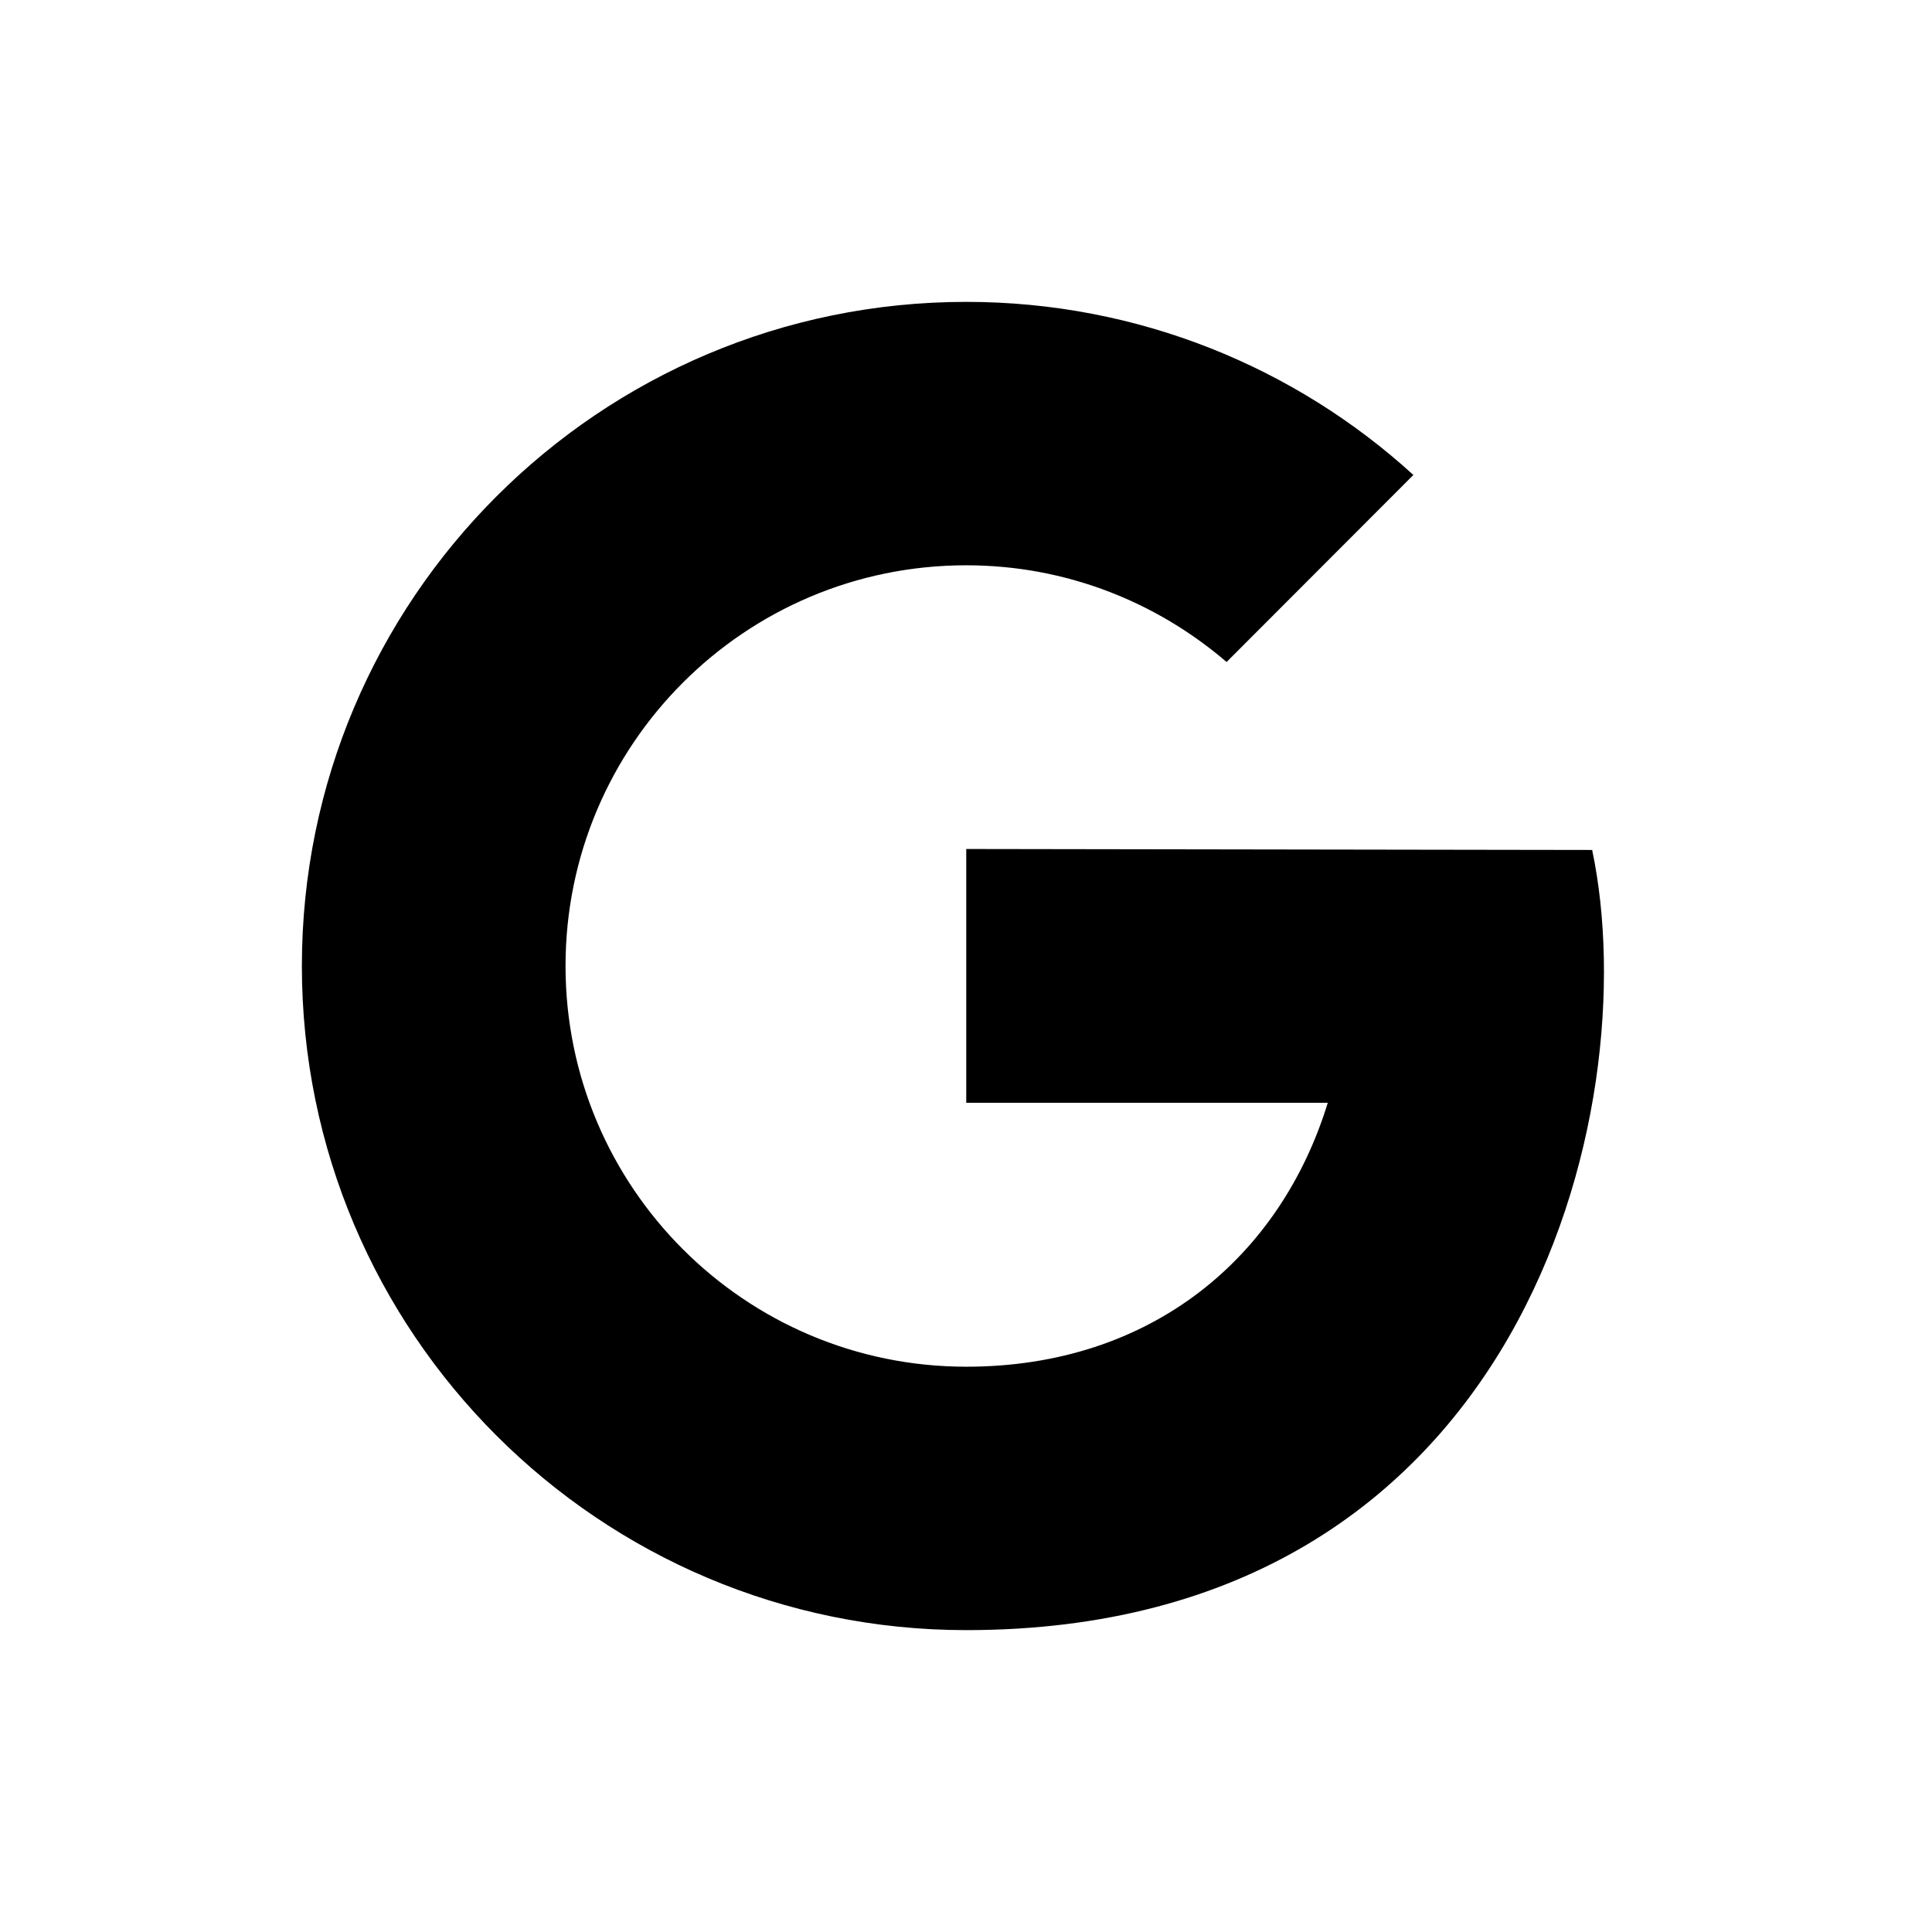
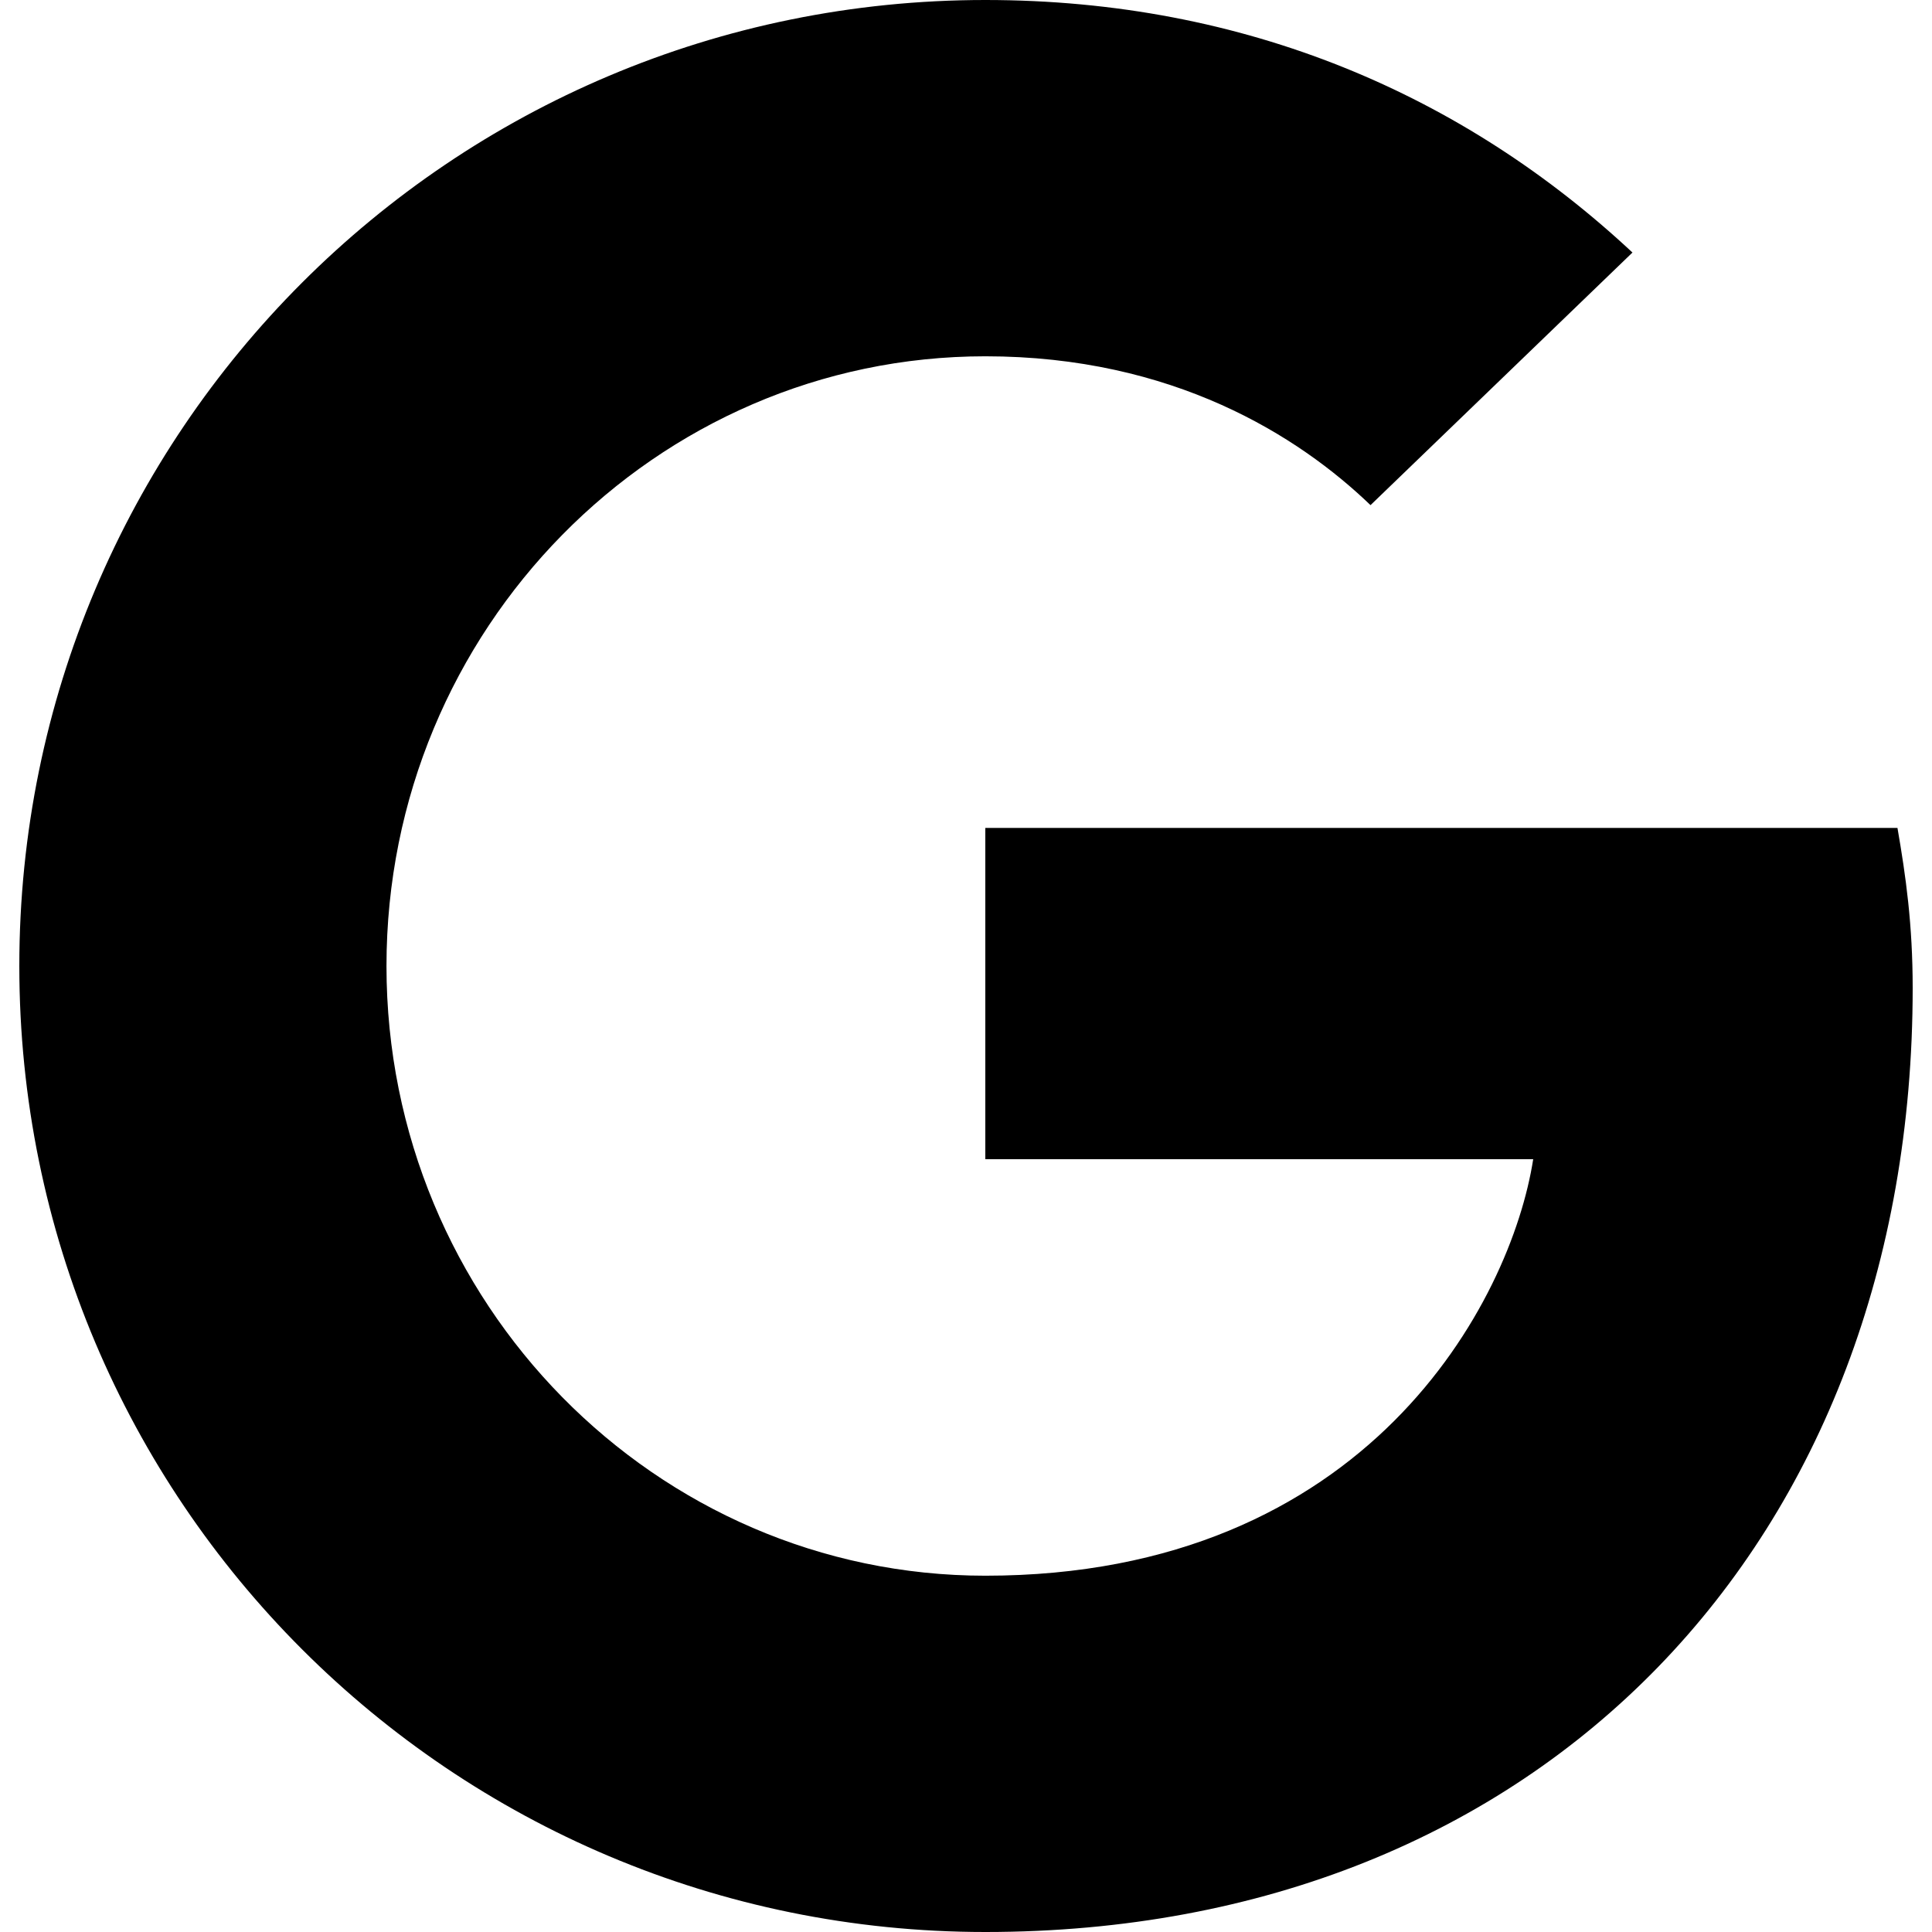
- <svg xmlns="http://www.w3.org/2000/svg" viewBox="0 0 32 32" version="1.1">
-   <g id="surface1">
-     <path style=" " d="M 16.004 14.062 L 16.004 18.266 L 21.992 18.266 C 21.211 20.812 19.082 22.637 16.004 22.637 C 12.34 22.637 9.367 19.664 9.367 16 C 9.367 12.336 12.336 9.363 16.004 9.363 C 17.652 9.363 19.156 9.969 20.316 10.965 L 23.41 7.867 C 21.457 6.086 18.855 5 16.004 5 C 9.926 5 5 9.926 5 16 C 5 22.074 9.926 27 16.004 27 C 25.238 27 27.277 18.363 26.371 14.078 Z " />
-   </g>
+ <svg xmlns="http://www.w3.org/2000/svg" aria-labelledby="simpleicons-google-icon" role="img" viewBox="0 0 24 24">
+   <path d="M12.24 10.285V14.4h6.806c-.275 1.765-2.056 5.174-6.806 5.174-4.095 0-7.439-3.389-7.439-7.574s3.345-7.574 7.439-7.574c2.33 0 3.891.989 4.785 1.849l3.254-3.138C18.189 1.186 15.479 0 12.24 0c-6.635 0-12 5.365-12 12s5.365 12 12 12c6.926 0 11.52-4.869 11.52-11.726 0-.788-.085-1.39-.189-1.989H12.24z" />
</svg>
